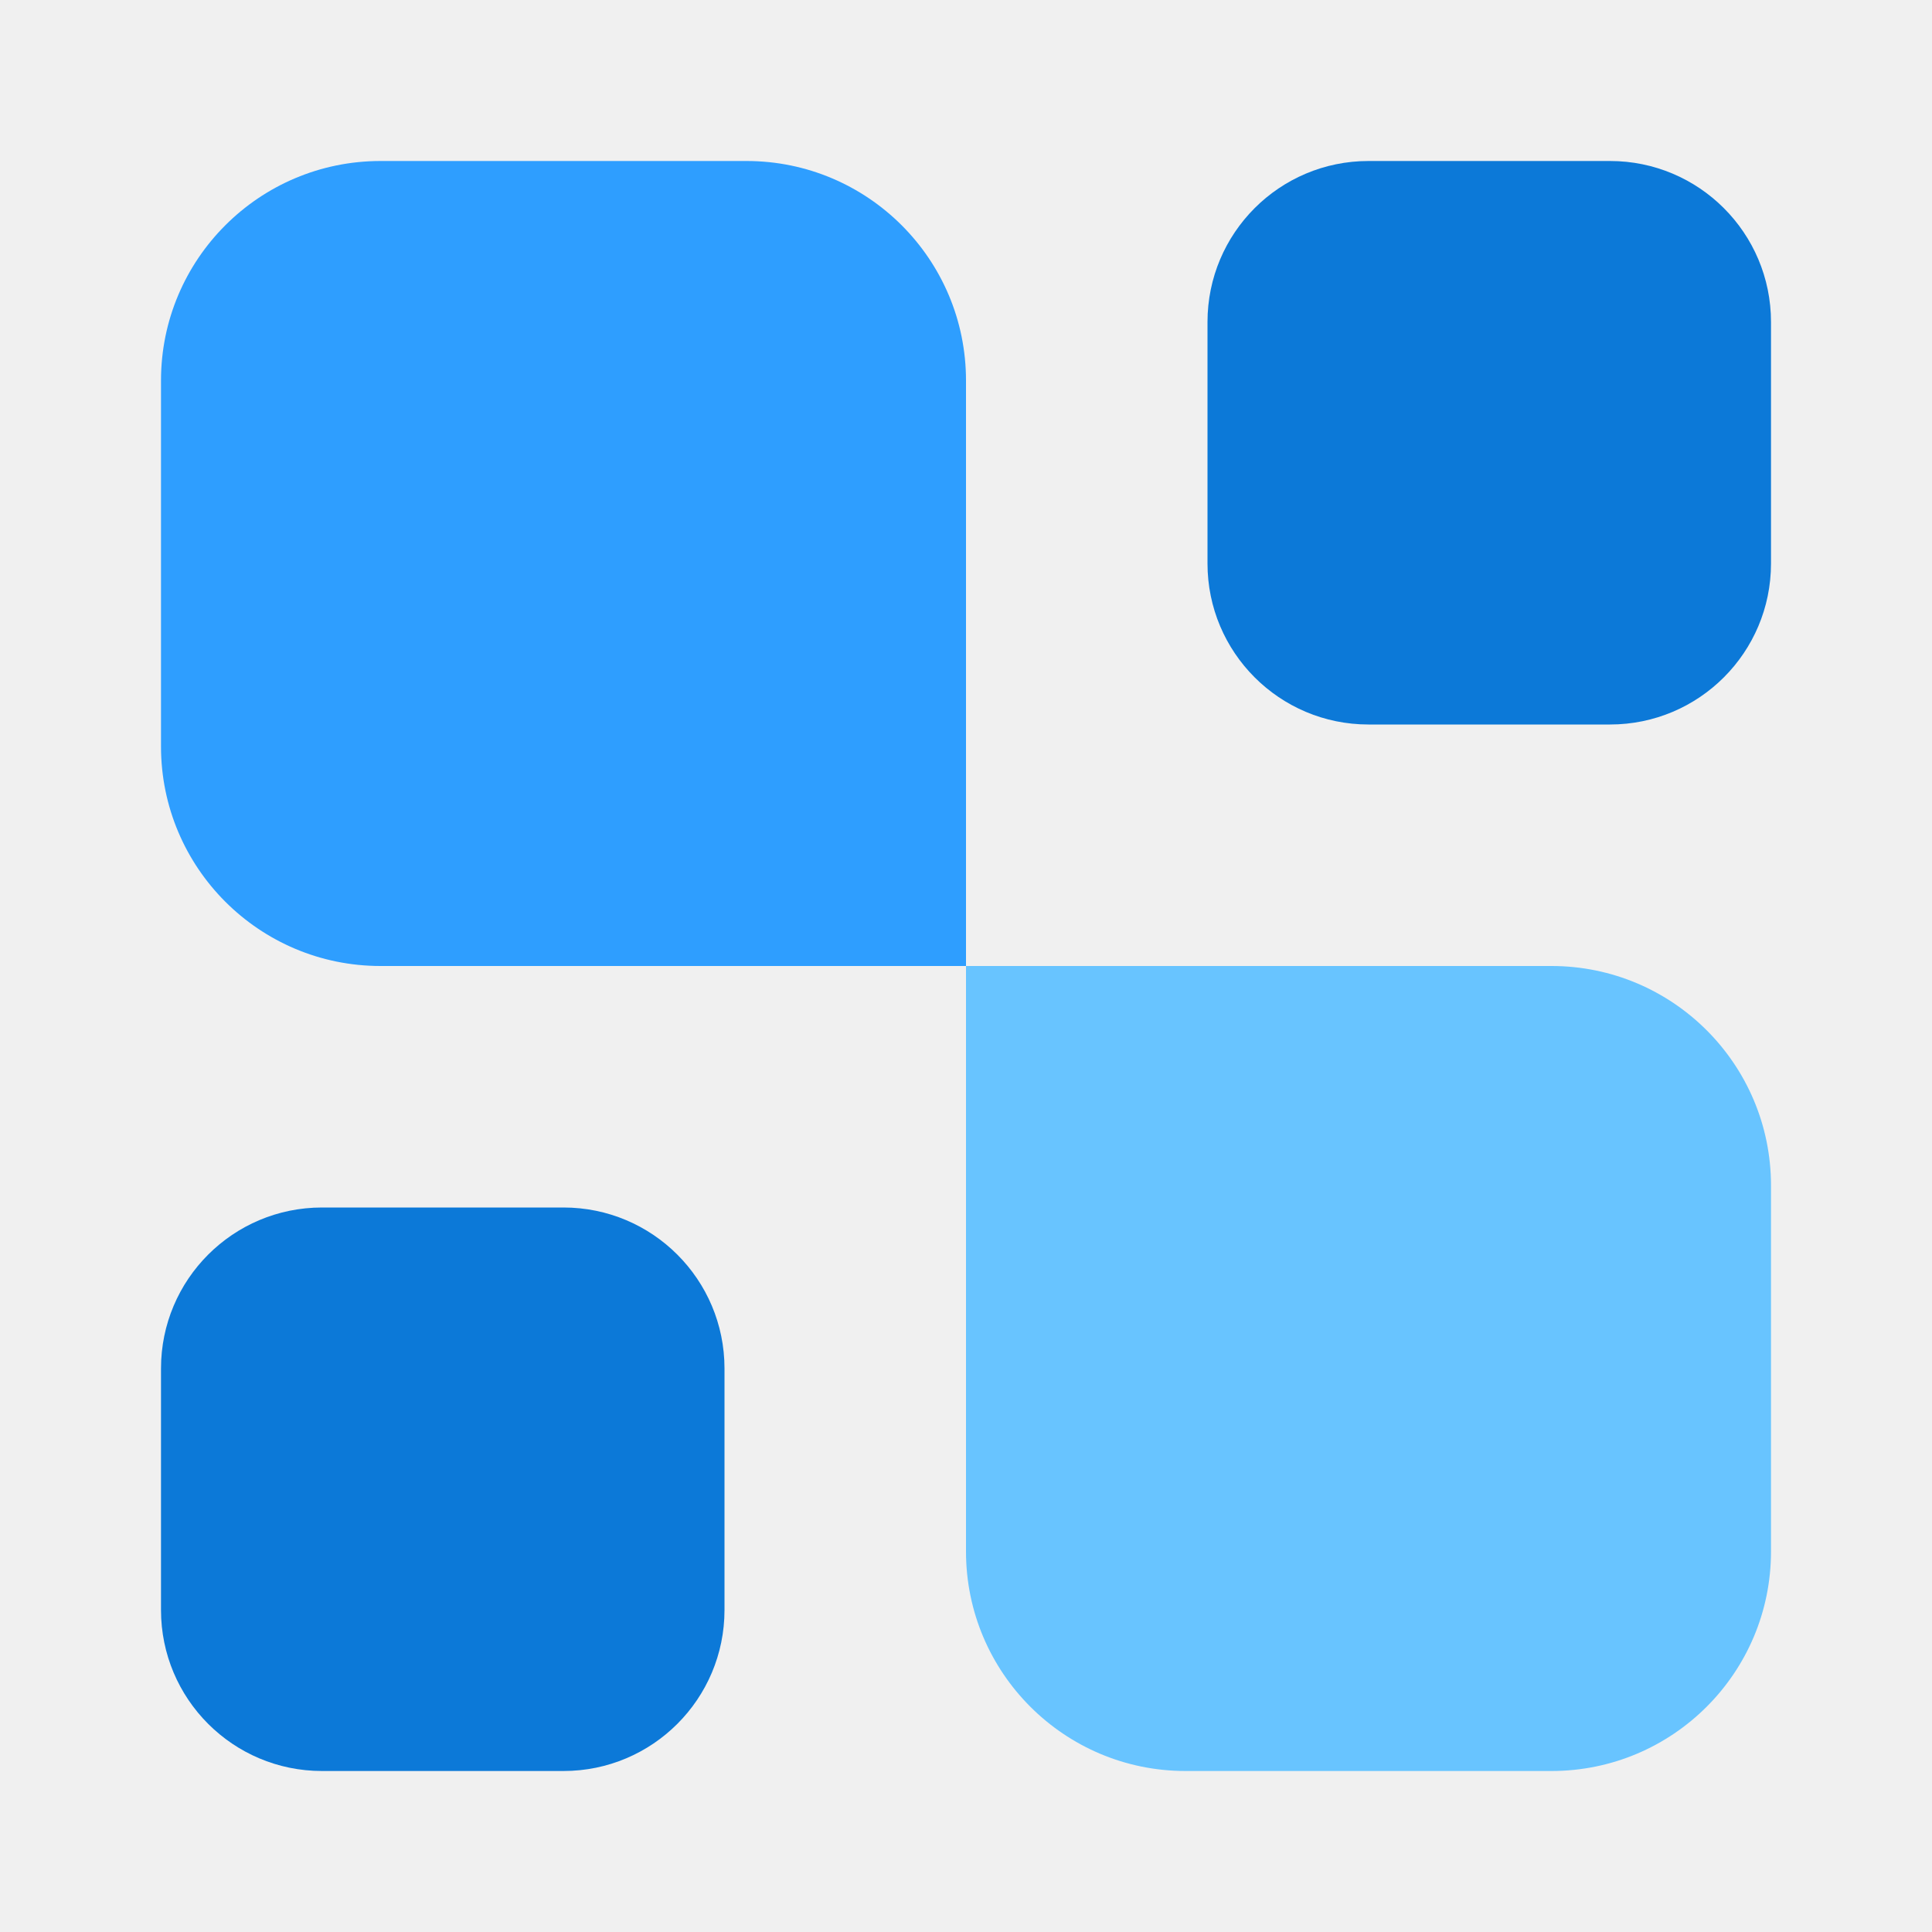
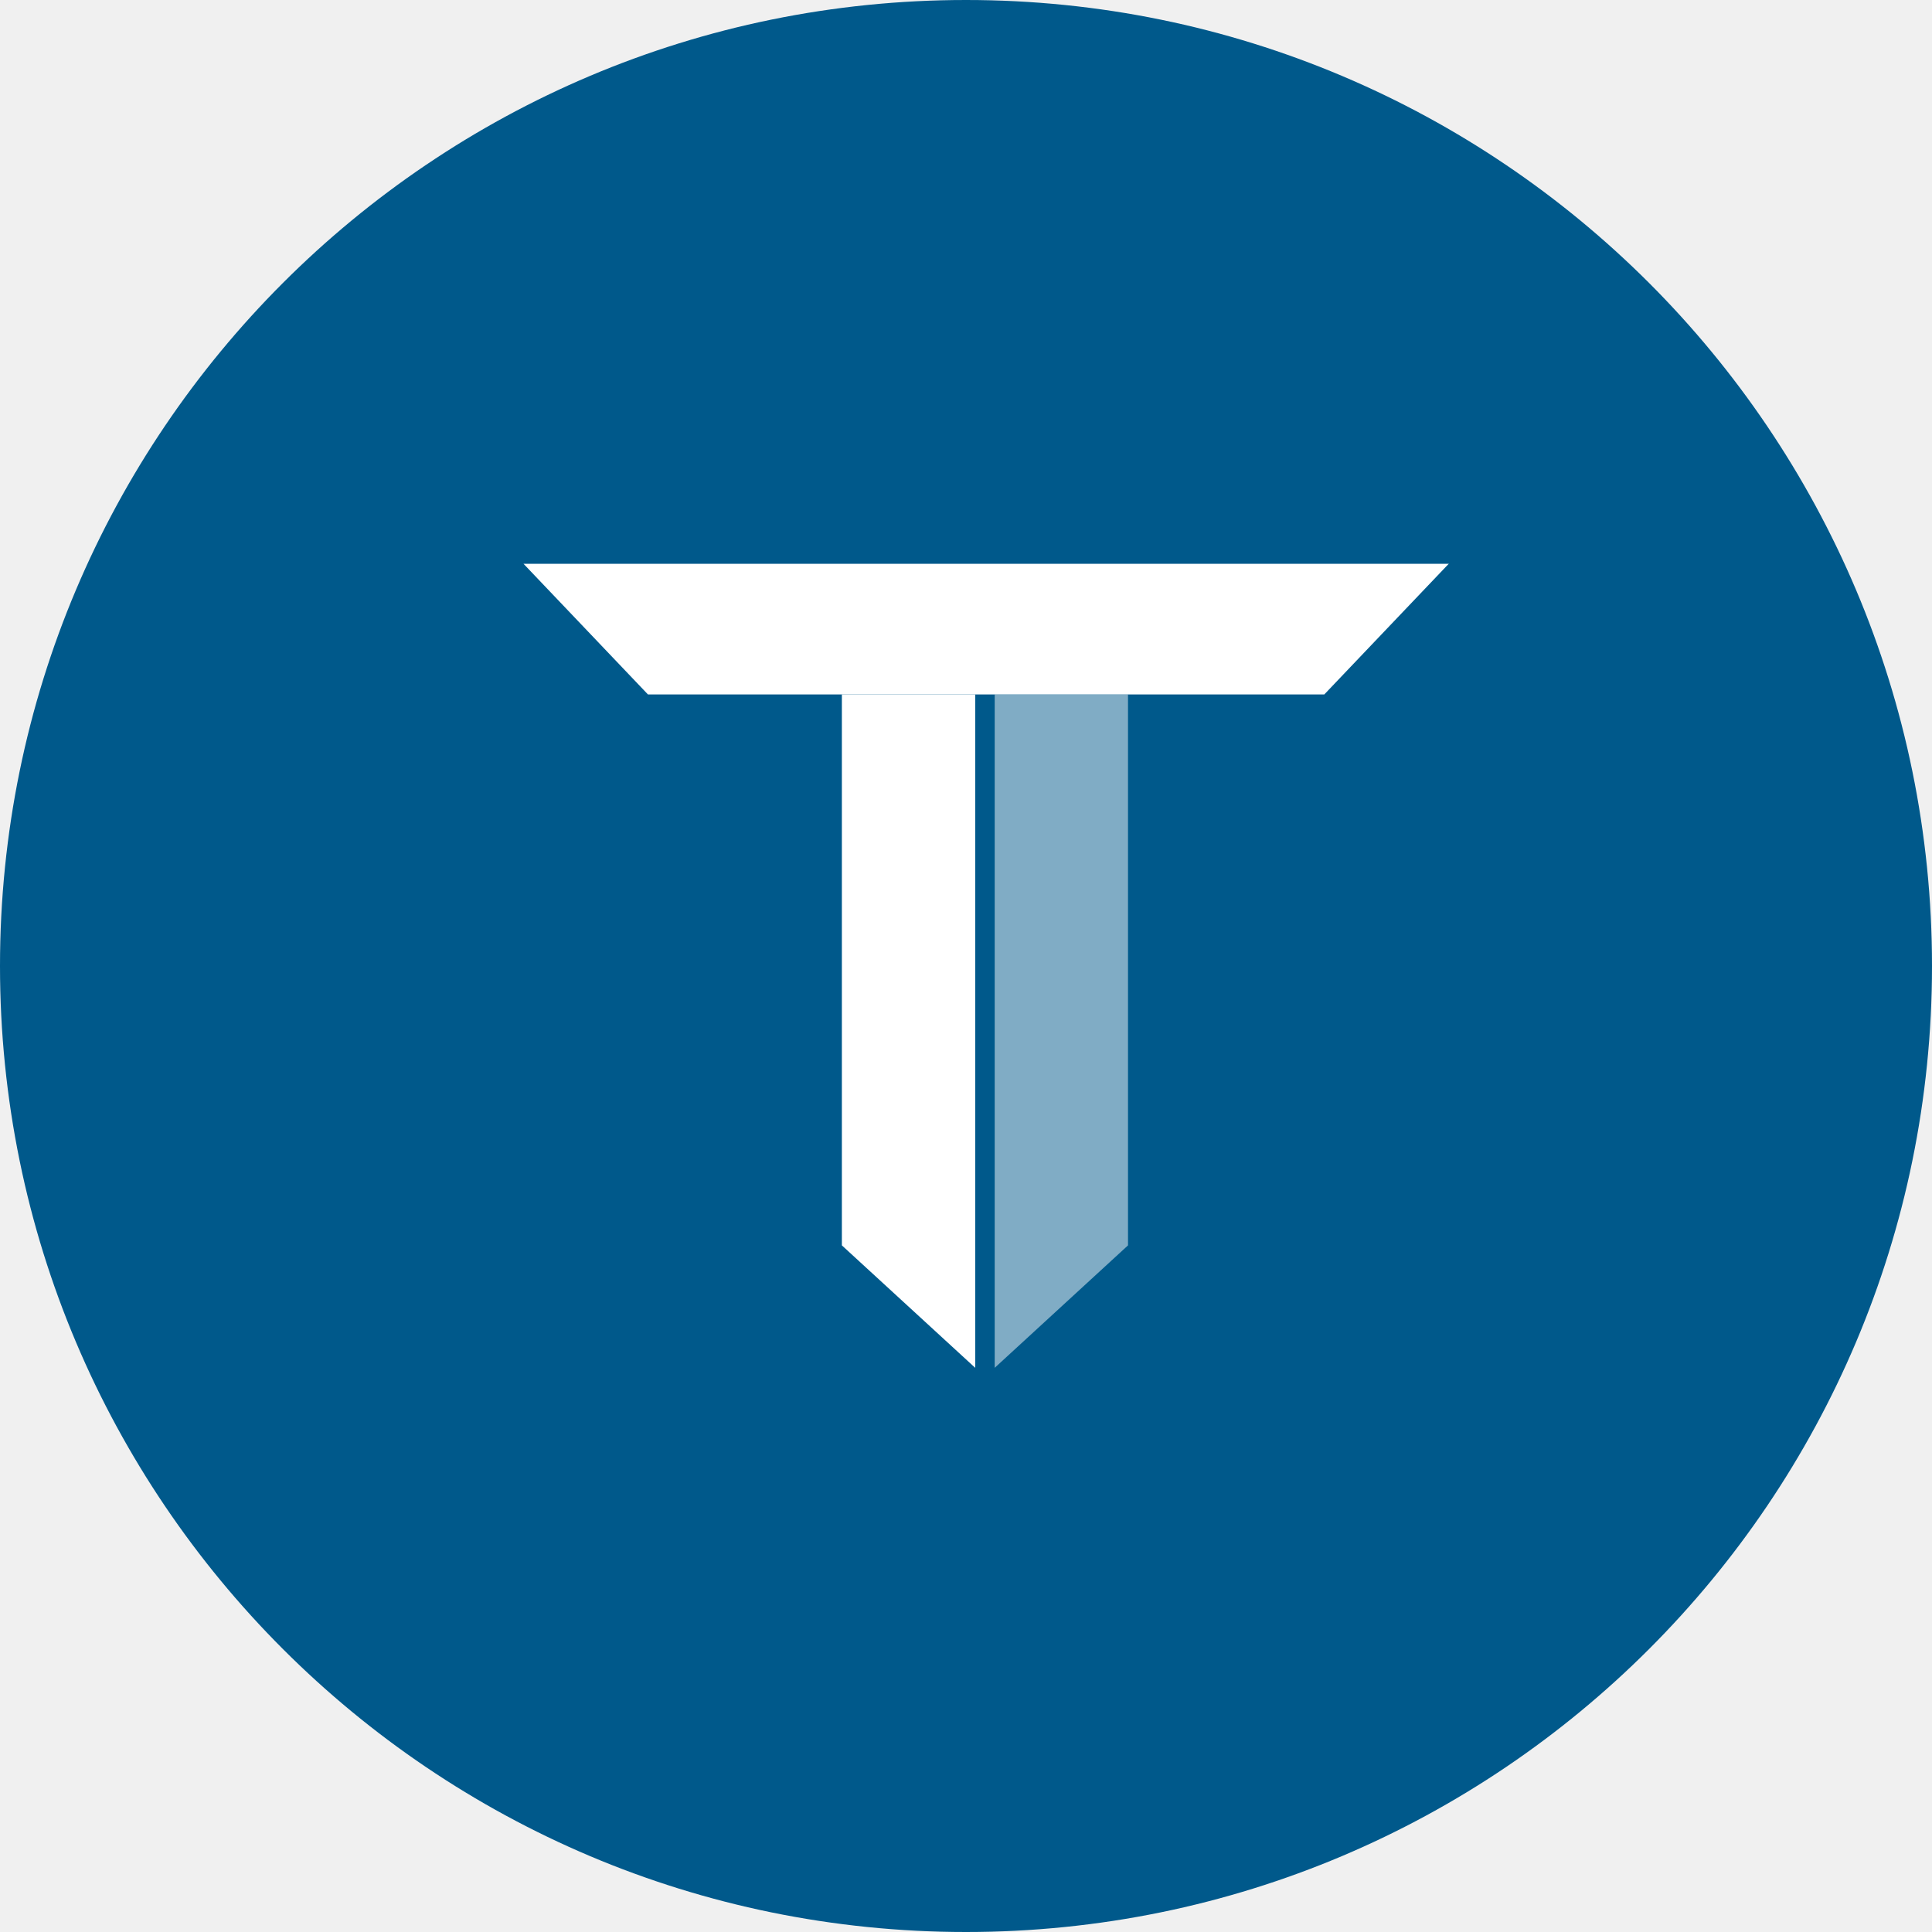
- <svg xmlns="http://www.w3.org/2000/svg" width="24" height="24" viewBox="0 0 24 24" fill="none">
-   <path d="M22 19.273C22 20.779 20.779 22 19.273 22H14.727C13.221 22 12 20.779 12 19.273V12H19.273C20.779 12 22 13.221 22 14.727V19.273Z" fill="#68C4FF" />
-   <path d="M20 2C21.105 2 22 2.895 22 4V7C22 8.105 21.105 9 20 9H17C15.895 9 15 8.105 15 7V4C15 2.895 15.895 2 17 2H20Z" fill="#0C79D8" />
-   <path d="M7 15C8.105 15 9 15.895 9 17V20C9 21.105 8.105 22 7 22H4C2.895 22 2 21.105 2 20V17C2 15.895 2.895 15 4 15H7Z" fill="#0C79D8" />
-   <path d="M12 12H4.727C3.221 12 2 10.779 2 9.273V4.727C2 3.221 3.221 2 4.727 2H9.273C10.779 2 12 3.221 12 4.727V12Z" fill="#2E9EFF" />
+ <svg xmlns="http://www.w3.org/2000/svg" width="48" height="48" viewBox="0 0 48 48" fill="none">
+   <rect width="48" height="48" rx="24" fill="#00598B" />
+   <g clip-path="url(#clip0_100_342)">
+     <mask id="mask0_100_342" style="mask-type:luminance" maskUnits="userSpaceOnUse" x="13" y="14" width="23" height="20">
+       <path d="M36 14H13V34H36V14Z" fill="white" />
+     </mask>
+     <g mask="url(#mask0_100_342)">
+       <path opacity="0.5" d="M24.713 33.983V17.253H28.025V30.941L24.713 33.983Z" fill="white" />
+       <path d="M24.229 33.983V17.253H20.916V30.941L24.229 33.983Z" fill="white" />
+       <path d="M32.902 17.253L36 14H13L16.098 17.253" fill="white" />
+     </g>
+   </g>
+   <defs>
+     <clipPath id="clip0_100_342">
+       <rect width="23" height="20" fill="white" transform="translate(13 14)" />
+     </clipPath>
+   </defs>
</svg>
